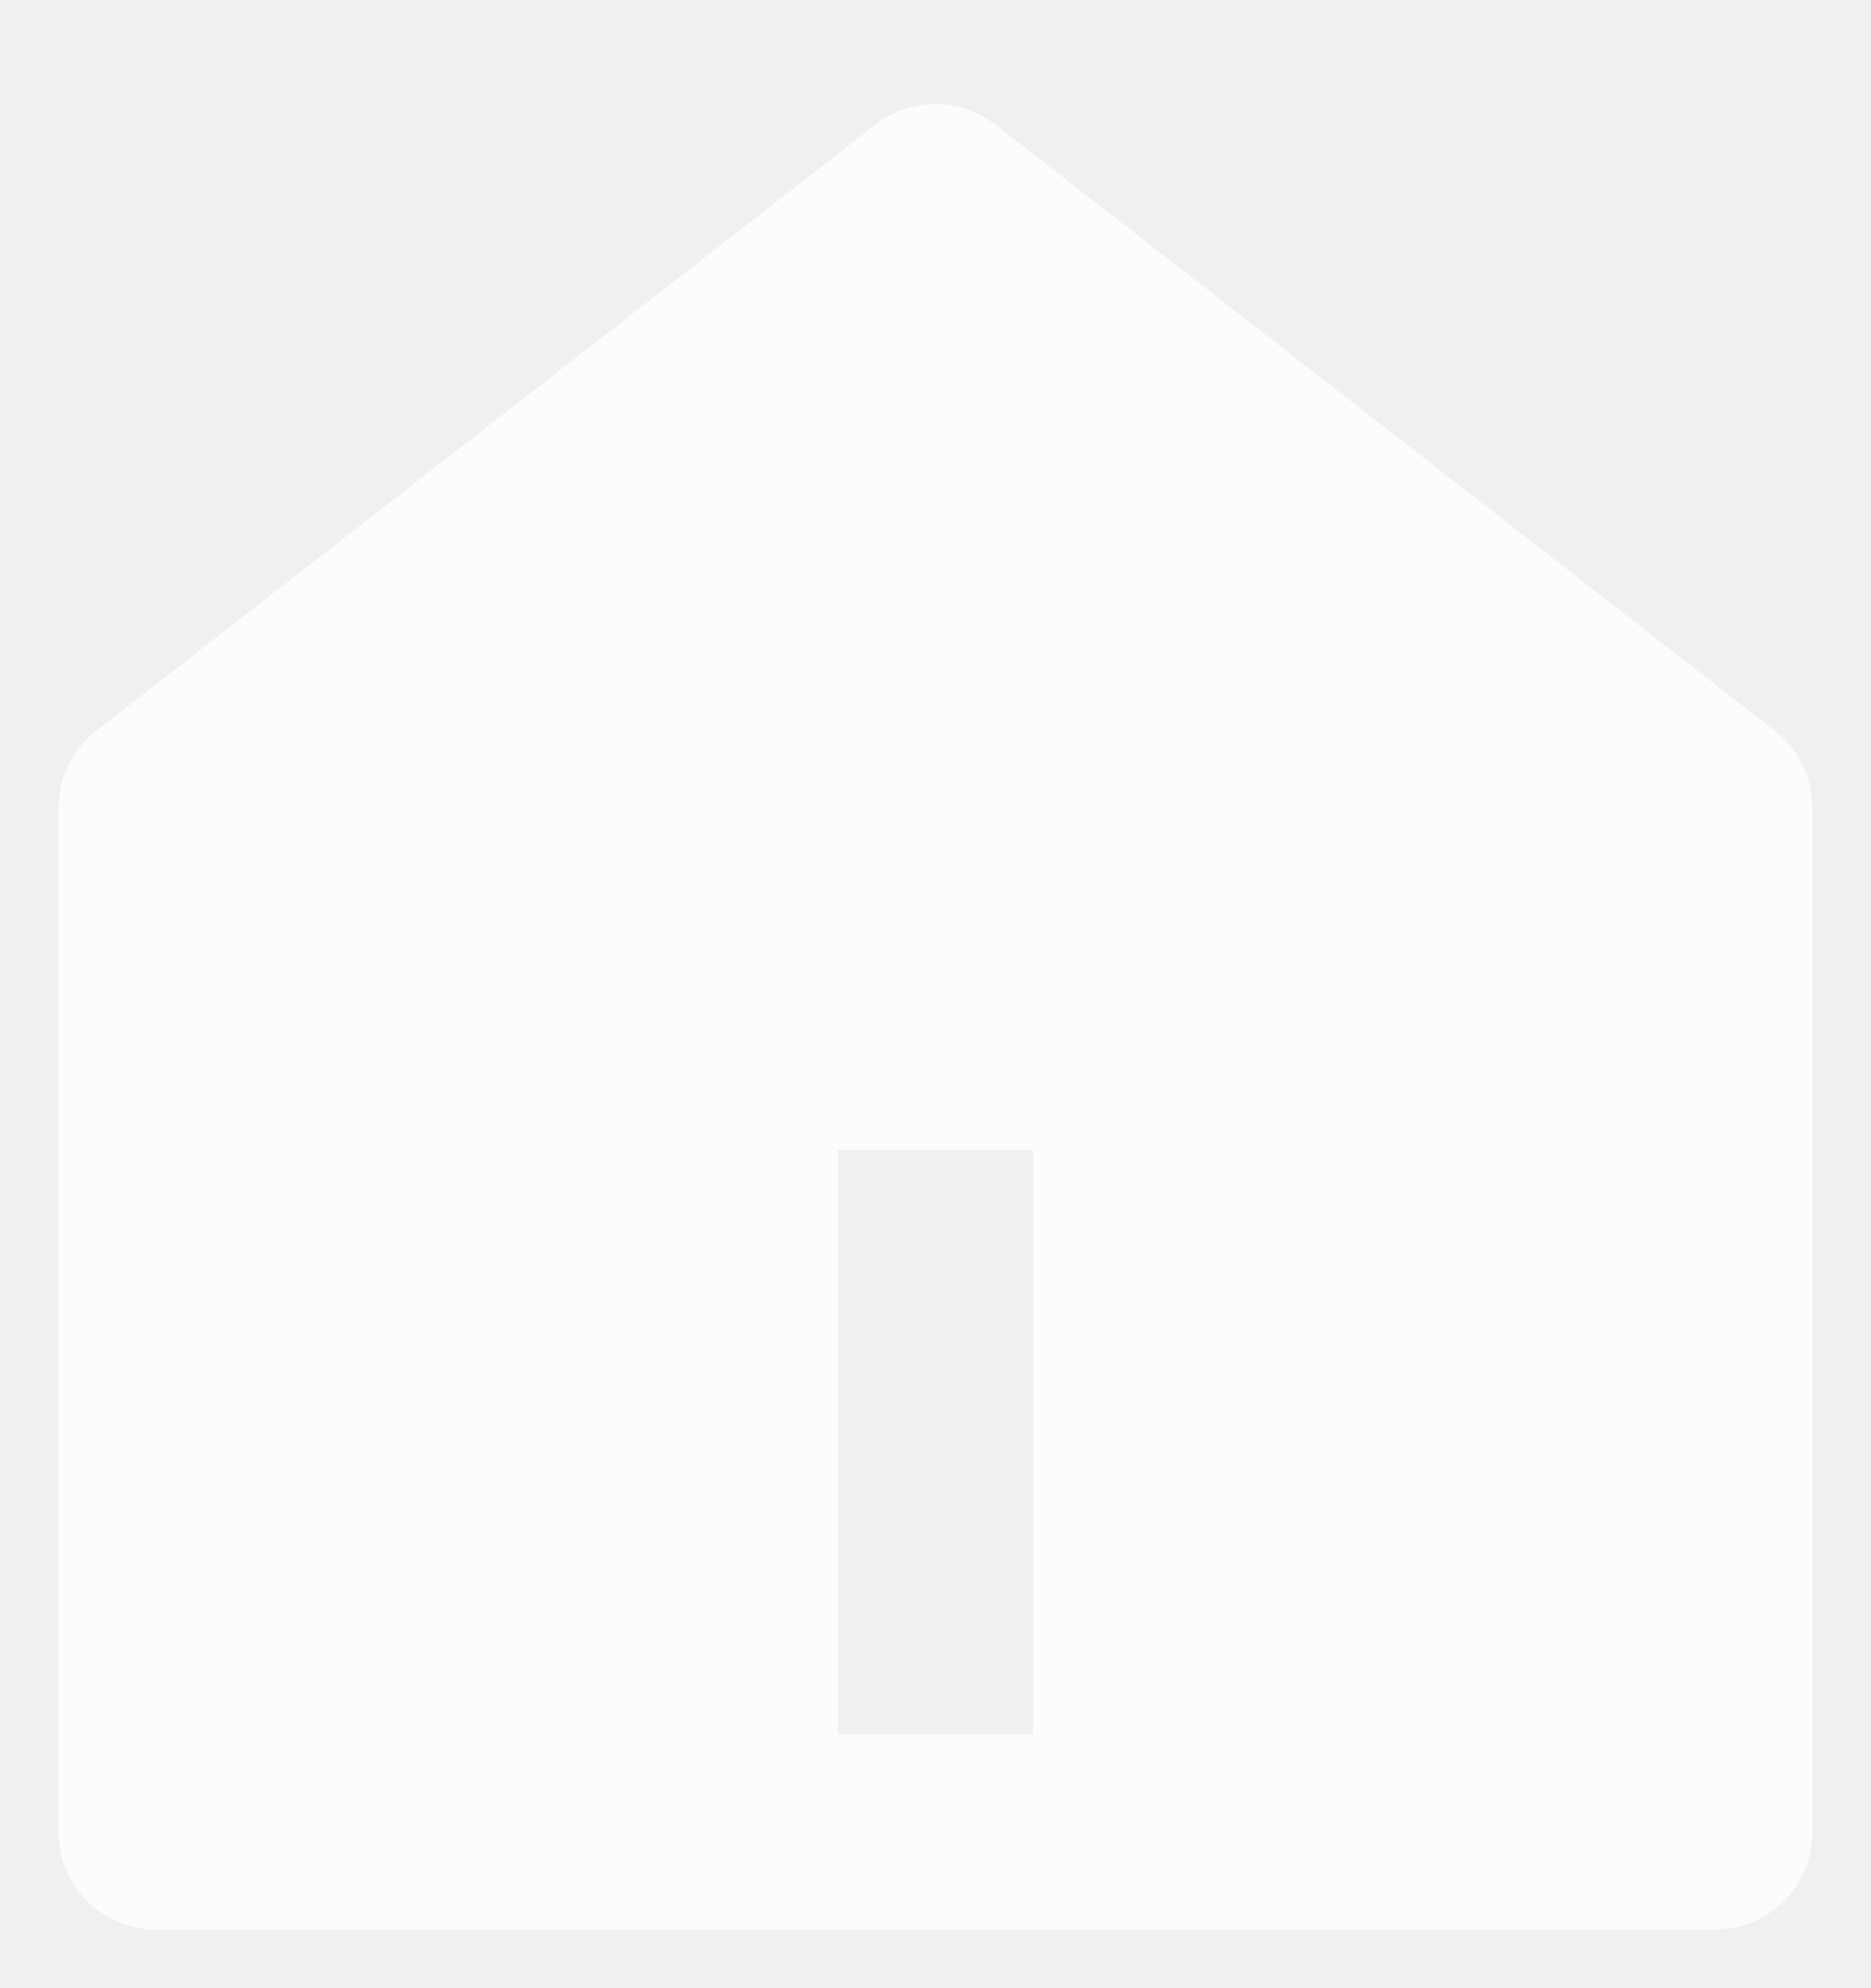
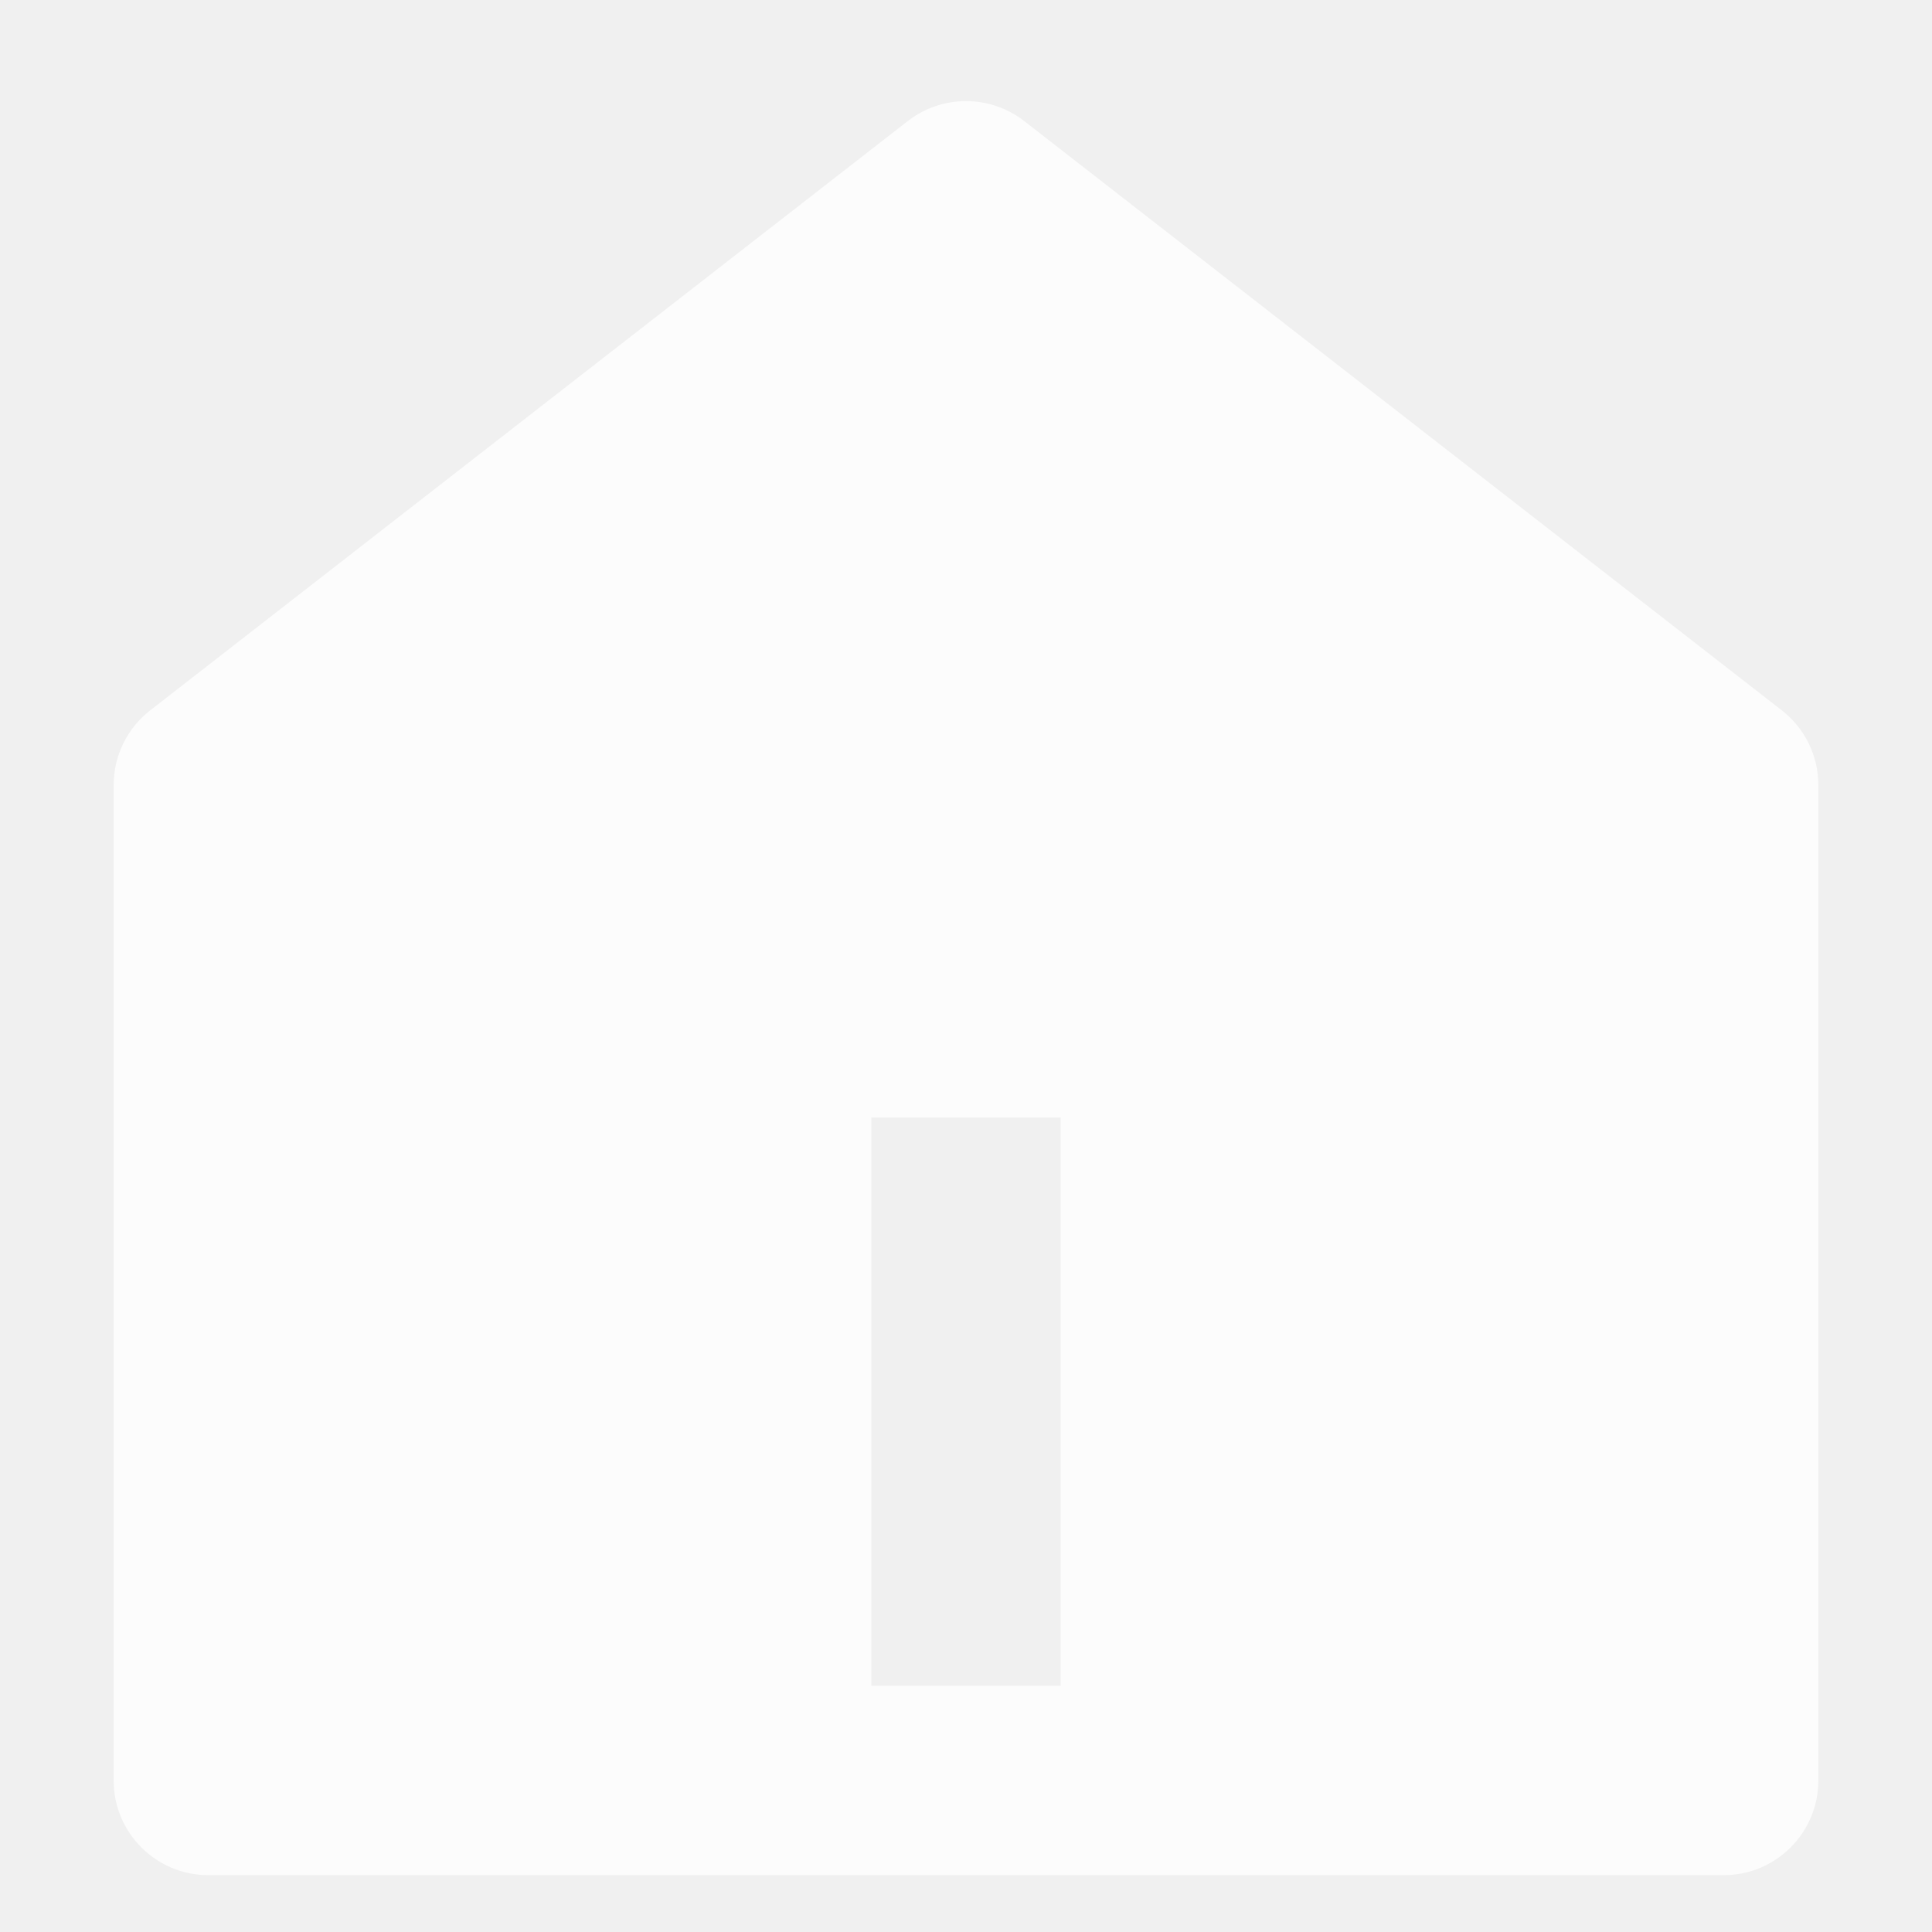
- <svg xmlns="http://www.w3.org/2000/svg" width="16" height="17" viewBox="0 0 16 17" fill="none">
+ <svg xmlns="http://www.w3.org/2000/svg" width="16" height="16" viewBox="0 0 16 17" fill="none">
  <path d="M15.5 15.667C15.5 16.127 15.127 16.5 14.667 16.5H1.333C0.873 16.5 0.5 16.127 0.5 15.667V6.908C0.5 6.65 0.619 6.408 0.822 6.25L7.488 1.065C7.789 0.831 8.211 0.831 8.512 1.065L15.178 6.25C15.381 6.408 15.5 6.65 15.5 6.908V15.667ZM7.167 9.833V14.833H8.833V9.833H7.167Z" fill="white" fill-opacity="0.78" />
</svg>
